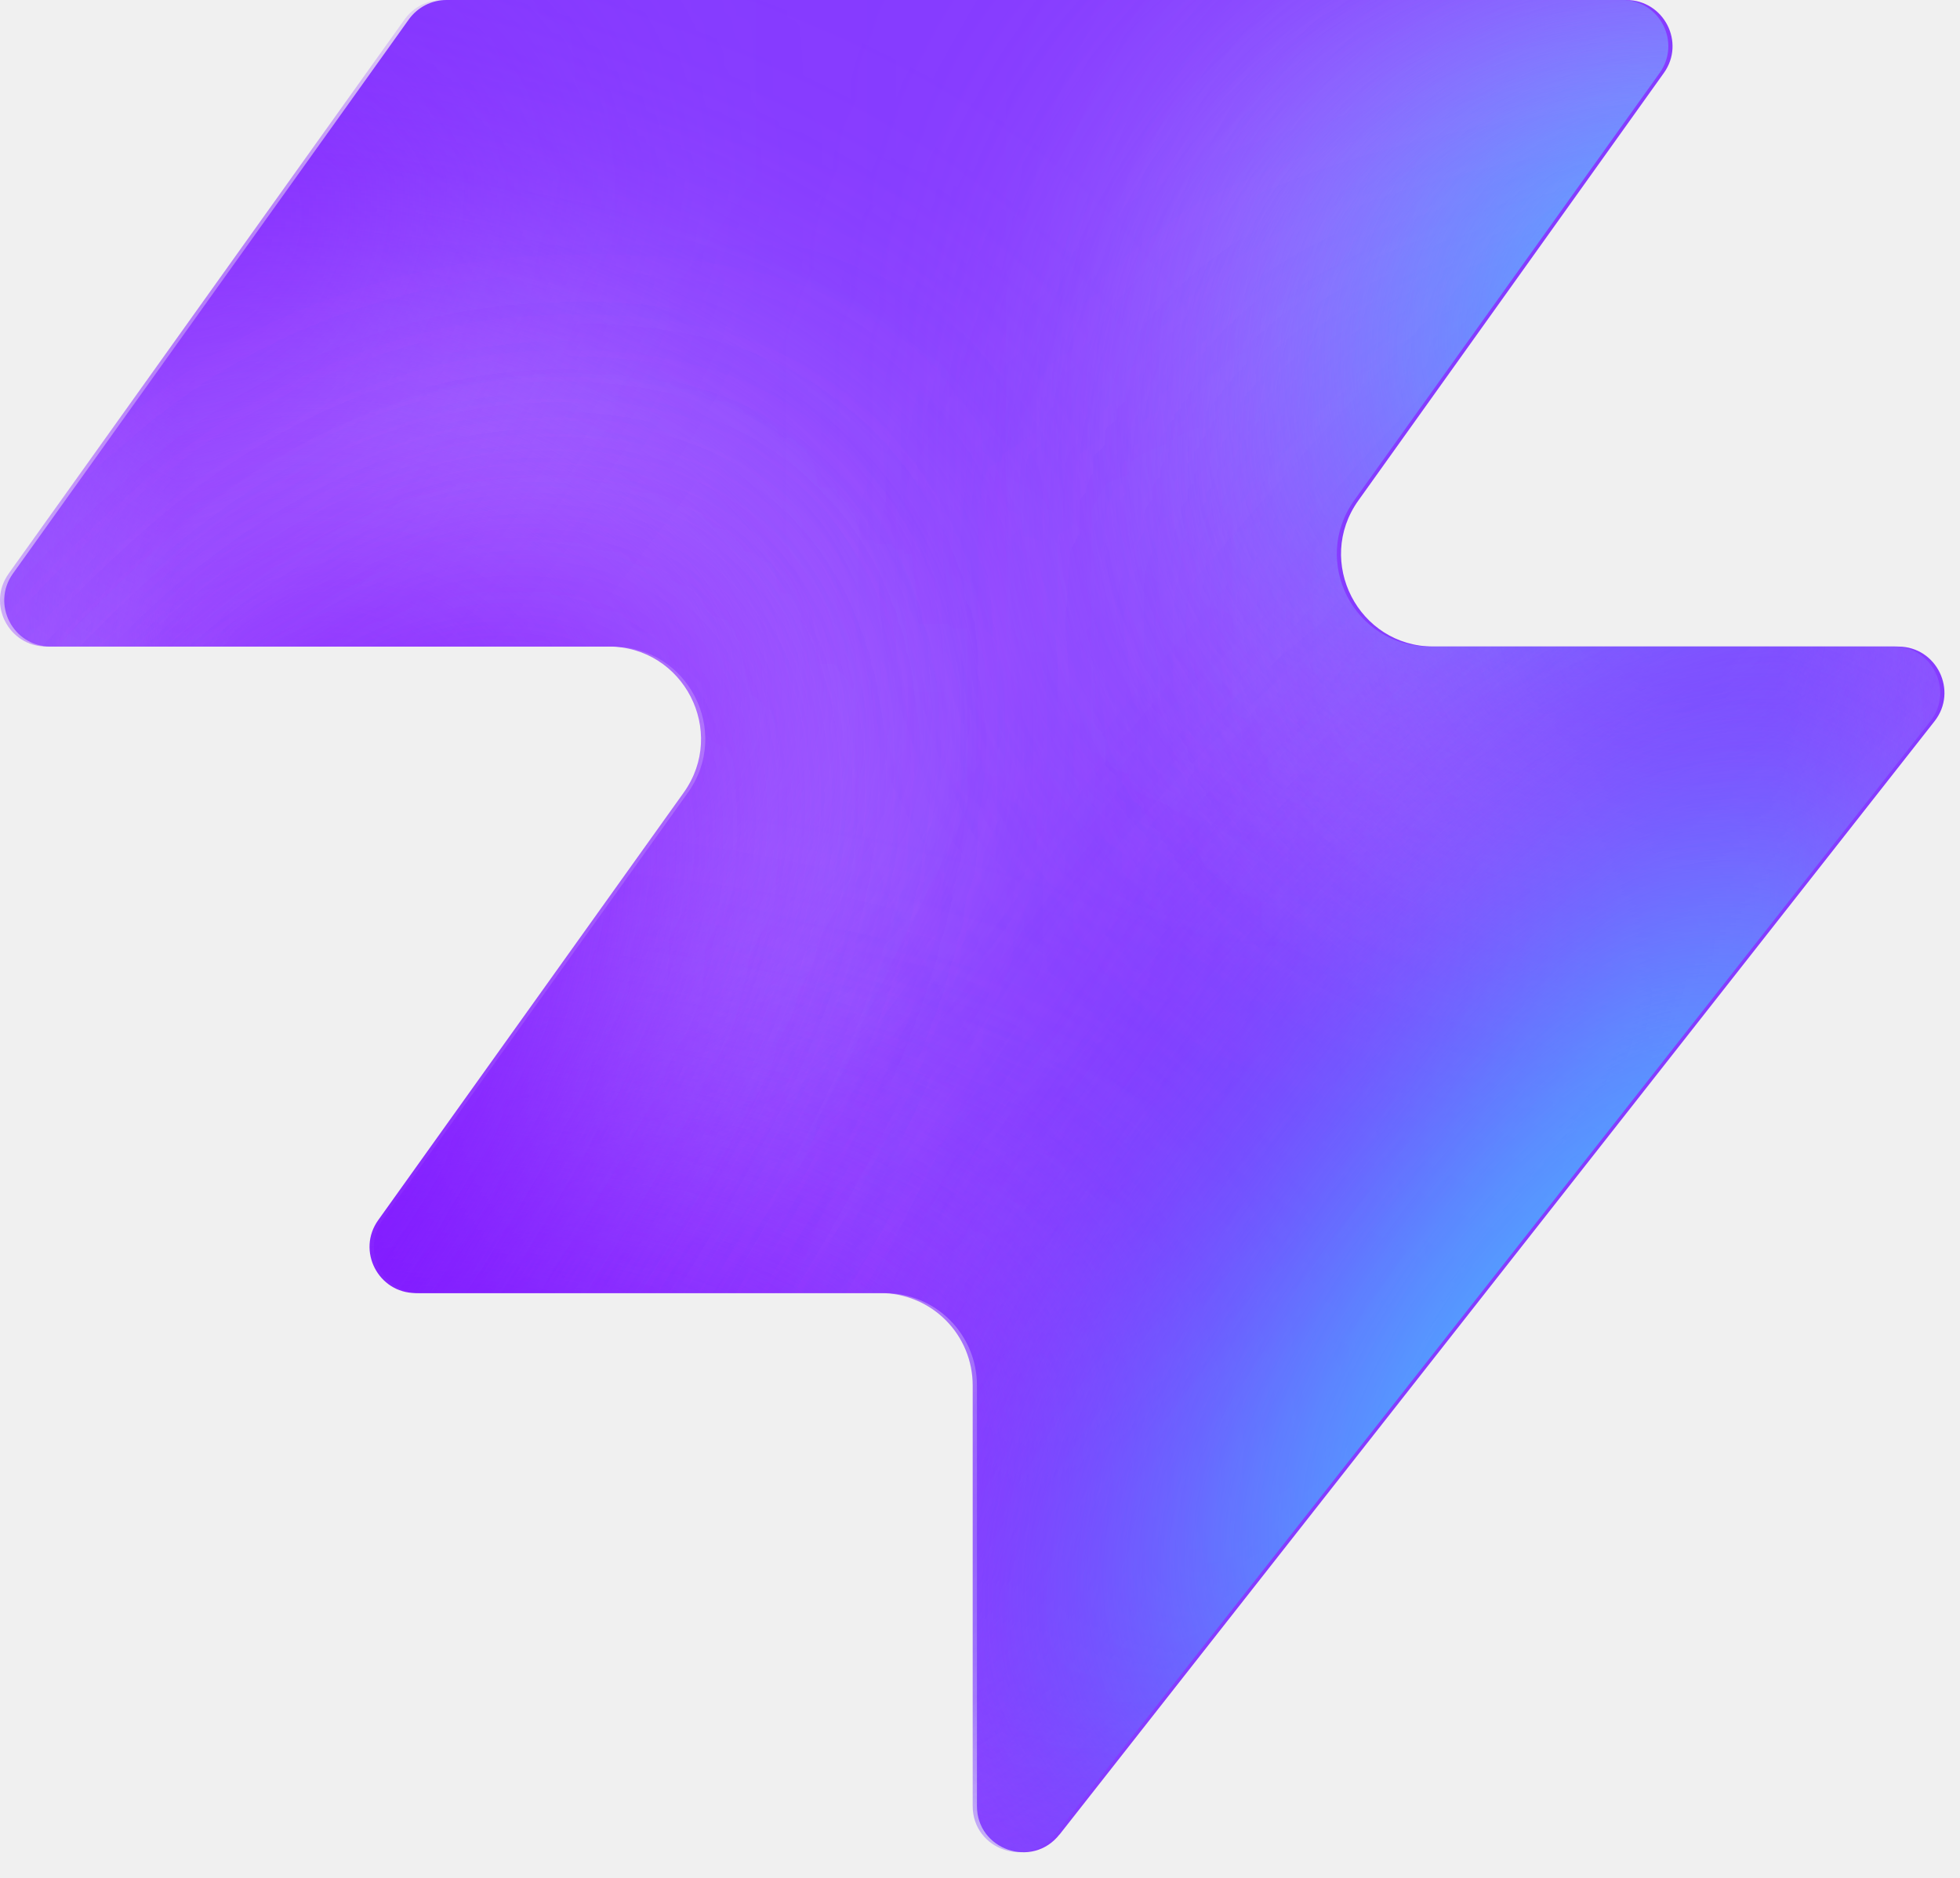
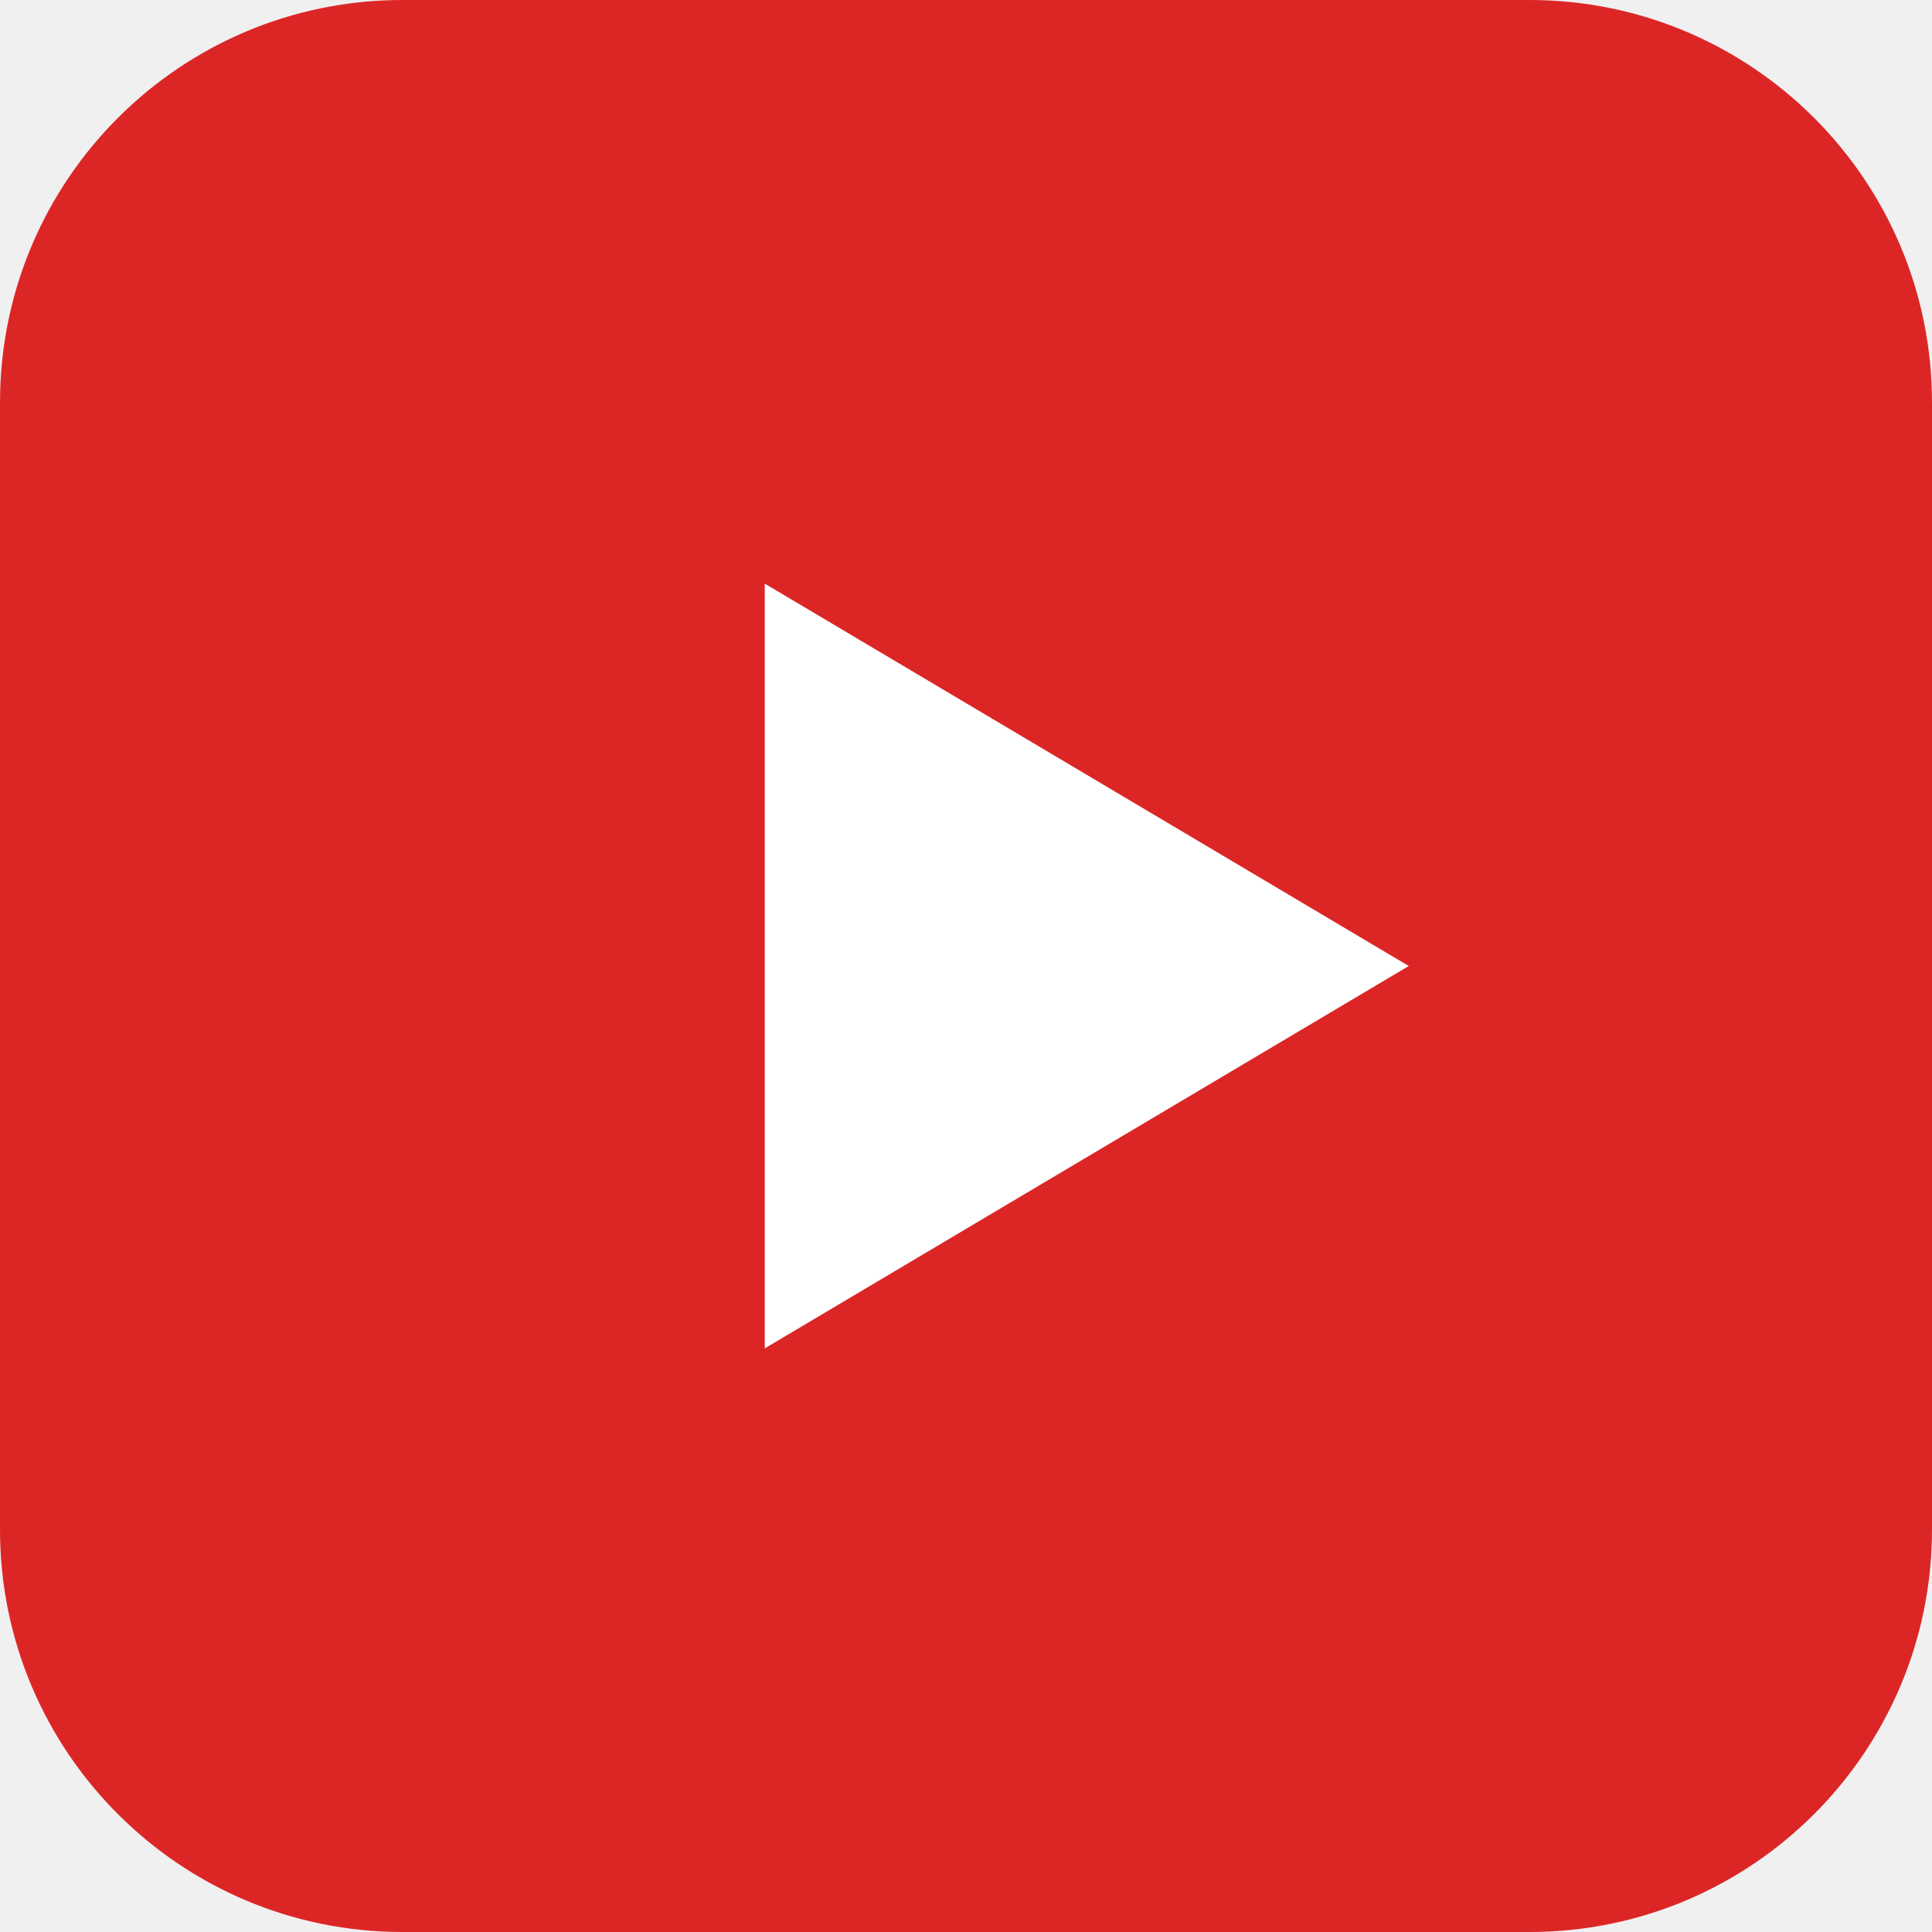
- <svg xmlns="http://www.w3.org/2000/svg" width="48" height="46" fill="none" viewBox="0 0 48 46">
-   <path fill="#863bff" d="M25.946 44.938c-.664.845-2.021.375-2.021-.698V33.937a2.26 2.26 0 0 0-2.262-2.262H10.287c-.92 0-1.456-1.04-.92-1.788l7.48-10.471c1.07-1.497 0-3.578-1.842-3.578H1.237c-.92 0-1.456-1.04-.92-1.788L10.013.474c.214-.297.556-.474.92-.474h28.894c.92 0 1.456 1.04.92 1.788l-7.48 10.471c-1.07 1.498 0 3.579 1.842 3.579h11.377c.943 0 1.473 1.088.89 1.83L25.947 44.94z" style="fill:#863bff;fill:color(display-p3 .525 .23 1);fill-opacity:1" />
-   <mask id="a" width="48" height="46" x="0" y="0" maskUnits="userSpaceOnUse" style="mask-type:alpha">
-     <path fill="#000" d="M25.842 44.938c-.664.844-2.021.375-2.021-.698V33.937a2.26 2.26 0 0 0-2.262-2.262H10.183c-.92 0-1.456-1.04-.92-1.788l7.48-10.471c1.07-1.498 0-3.579-1.842-3.579H1.133c-.92 0-1.456-1.04-.92-1.787L9.91.473c.214-.297.556-.474.92-.474h28.894c.92 0 1.456 1.04.92 1.788l-7.48 10.471c-1.07 1.498 0 3.578 1.842 3.578h11.377c.943 0 1.473 1.088.89 1.832L25.843 44.94z" style="fill:#000;fill-opacity:1" />
-   </mask>
-   <g mask="url(#a)">
-     <g filter="url(#b)">
-       <ellipse cx="5.508" cy="14.704" fill="#ede6ff" rx="5.508" ry="14.704" style="fill:#ede6ff;fill:color(display-p3 .927 .903 1);fill-opacity:1" transform="matrix(.00324 1 1 -.00324 -4.47 31.516)" />
-     </g>
-     <g filter="url(#c)">
-       <ellipse cx="10.399" cy="29.851" fill="#ede6ff" rx="10.399" ry="29.851" style="fill:#ede6ff;fill:color(display-p3 .927 .903 1);fill-opacity:1" transform="matrix(.00324 1 1 -.00324 -39.328 7.883)" />
-     </g>
-     <g filter="url(#d)">
-       <ellipse cx="5.508" cy="30.487" fill="#7e14ff" rx="5.508" ry="30.487" style="fill:#7e14ff;fill:color(display-p3 .492 .077 1);fill-opacity:1" transform="rotate(89.814 -25.913 -14.639)scale(1 -1)" />
-     </g>
-     <g filter="url(#e)">
-       <ellipse cx="5.508" cy="30.599" fill="#7e14ff" rx="5.508" ry="30.599" style="fill:#7e14ff;fill:color(display-p3 .492 .077 1);fill-opacity:1" transform="rotate(89.814 -32.644 -3.334)scale(1 -1)" />
-     </g>
-     <g filter="url(#f)">
-       <ellipse cx="5.508" cy="30.599" fill="#7e14ff" rx="5.508" ry="30.599" style="fill:#7e14ff;fill:color(display-p3 .492 .077 1);fill-opacity:1" transform="matrix(.00324 1 1 -.00324 -34.34 30.47)" />
-     </g>
-     <g filter="url(#g)">
-       <ellipse cx="14.072" cy="22.078" fill="#ede6ff" rx="14.072" ry="22.078" style="fill:#ede6ff;fill:color(display-p3 .927 .903 1);fill-opacity:1" transform="rotate(93.35 24.506 48.493)scale(-1 1)" />
-     </g>
-     <g filter="url(#h)">
-       <ellipse cx="3.47" cy="21.501" fill="#7e14ff" rx="3.47" ry="21.501" style="fill:#7e14ff;fill:color(display-p3 .492 .077 1);fill-opacity:1" transform="rotate(89.009 28.708 47.59)scale(-1 1)" />
-     </g>
-     <g filter="url(#i)">
-       <ellipse cx="3.47" cy="21.501" fill="#7e14ff" rx="3.47" ry="21.501" style="fill:#7e14ff;fill:color(display-p3 .492 .077 1);fill-opacity:1" transform="rotate(89.009 28.708 47.59)scale(-1 1)" />
-     </g>
-     <g filter="url(#j)">
-       <ellipse cx=".387" cy="8.972" fill="#7e14ff" rx="4.407" ry="29.108" style="fill:#7e14ff;fill:color(display-p3 .492 .077 1);fill-opacity:1" transform="rotate(39.51 .387 8.972)" />
-     </g>
-     <g filter="url(#k)">
-       <ellipse cx="47.523" cy="-6.092" fill="#7e14ff" rx="4.407" ry="29.108" style="fill:#7e14ff;fill:color(display-p3 .492 .077 1);fill-opacity:1" transform="rotate(37.892 47.523 -6.092)" />
-     </g>
-     <g filter="url(#l)">
-       <ellipse cx="41.412" cy="6.333" fill="#47bfff" rx="5.971" ry="9.665" style="fill:#47bfff;fill:color(display-p3 .28 .748 1);fill-opacity:1" transform="rotate(37.892 41.412 6.333)" />
-     </g>
-     <g filter="url(#m)">
-       <ellipse cx="-1.879" cy="38.332" fill="#7e14ff" rx="4.407" ry="29.108" style="fill:#7e14ff;fill:color(display-p3 .492 .077 1);fill-opacity:1" transform="rotate(37.892 -1.88 38.332)" />
-     </g>
-     <g filter="url(#n)">
-       <ellipse cx="-1.879" cy="38.332" fill="#7e14ff" rx="4.407" ry="29.108" style="fill:#7e14ff;fill:color(display-p3 .492 .077 1);fill-opacity:1" transform="rotate(37.892 -1.88 38.332)" />
-     </g>
-     <g filter="url(#o)">
-       <ellipse cx="35.651" cy="29.907" fill="#7e14ff" rx="4.407" ry="29.108" style="fill:#7e14ff;fill:color(display-p3 .492 .077 1);fill-opacity:1" transform="rotate(37.892 35.651 29.907)" />
-     </g>
-     <g filter="url(#p)">
-       <ellipse cx="38.418" cy="32.4" fill="#47bfff" rx="5.971" ry="15.297" style="fill:#47bfff;fill:color(display-p3 .28 .748 1);fill-opacity:1" transform="rotate(37.892 38.418 32.4)" />
-     </g>
-   </g>
-   <defs>
-     <filter id="b" width="60.045" height="41.654" x="-19.77" y="16.149" color-interpolation-filters="sRGB" filterUnits="userSpaceOnUse">
-       <feFlood flood-opacity="0" result="BackgroundImageFix" />
-       <feBlend in="SourceGraphic" in2="BackgroundImageFix" result="shape" />
-       <feGaussianBlur result="effect1_foregroundBlur_2002_17158" stdDeviation="7.659" />
-     </filter>
-     <filter id="c" width="90.34" height="51.437" x="-54.613" y="-7.533" color-interpolation-filters="sRGB" filterUnits="userSpaceOnUse">
-       <feFlood flood-opacity="0" result="BackgroundImageFix" />
-       <feBlend in="SourceGraphic" in2="BackgroundImageFix" result="shape" />
-       <feGaussianBlur result="effect1_foregroundBlur_2002_17158" stdDeviation="7.659" />
-     </filter>
-     <filter id="d" width="79.355" height="29.4" x="-49.64" y="2.03" color-interpolation-filters="sRGB" filterUnits="userSpaceOnUse">
-       <feFlood flood-opacity="0" result="BackgroundImageFix" />
-       <feBlend in="SourceGraphic" in2="BackgroundImageFix" result="shape" />
-       <feGaussianBlur result="effect1_foregroundBlur_2002_17158" stdDeviation="4.596" />
-     </filter>
-     <filter id="e" width="79.579" height="29.4" x="-45.045" y="20.029" color-interpolation-filters="sRGB" filterUnits="userSpaceOnUse">
-       <feFlood flood-opacity="0" result="BackgroundImageFix" />
-       <feBlend in="SourceGraphic" in2="BackgroundImageFix" result="shape" />
-       <feGaussianBlur result="effect1_foregroundBlur_2002_17158" stdDeviation="4.596" />
-     </filter>
-     <filter id="f" width="79.579" height="29.4" x="-43.513" y="21.178" color-interpolation-filters="sRGB" filterUnits="userSpaceOnUse">
-       <feFlood flood-opacity="0" result="BackgroundImageFix" />
-       <feBlend in="SourceGraphic" in2="BackgroundImageFix" result="shape" />
-       <feGaussianBlur result="effect1_foregroundBlur_2002_17158" stdDeviation="4.596" />
-     </filter>
-     <filter id="g" width="74.749" height="58.852" x="15.756" y="-17.901" color-interpolation-filters="sRGB" filterUnits="userSpaceOnUse">
-       <feFlood flood-opacity="0" result="BackgroundImageFix" />
-       <feBlend in="SourceGraphic" in2="BackgroundImageFix" result="shape" />
-       <feGaussianBlur result="effect1_foregroundBlur_2002_17158" stdDeviation="7.659" />
-     </filter>
-     <filter id="h" width="61.377" height="25.362" x="23.548" y="2.284" color-interpolation-filters="sRGB" filterUnits="userSpaceOnUse">
-       <feFlood flood-opacity="0" result="BackgroundImageFix" />
-       <feBlend in="SourceGraphic" in2="BackgroundImageFix" result="shape" />
-       <feGaussianBlur result="effect1_foregroundBlur_2002_17158" stdDeviation="4.596" />
-     </filter>
-     <filter id="i" width="61.377" height="25.362" x="23.548" y="2.284" color-interpolation-filters="sRGB" filterUnits="userSpaceOnUse">
-       <feFlood flood-opacity="0" result="BackgroundImageFix" />
-       <feBlend in="SourceGraphic" in2="BackgroundImageFix" result="shape" />
-       <feGaussianBlur result="effect1_foregroundBlur_2002_17158" stdDeviation="4.596" />
-     </filter>
-     <filter id="j" width="56.045" height="63.649" x="-27.636" y="-22.853" color-interpolation-filters="sRGB" filterUnits="userSpaceOnUse">
-       <feFlood flood-opacity="0" result="BackgroundImageFix" />
-       <feBlend in="SourceGraphic" in2="BackgroundImageFix" result="shape" />
-       <feGaussianBlur result="effect1_foregroundBlur_2002_17158" stdDeviation="4.596" />
-     </filter>
-     <filter id="k" width="54.814" height="64.646" x="20.116" y="-38.415" color-interpolation-filters="sRGB" filterUnits="userSpaceOnUse">
-       <feFlood flood-opacity="0" result="BackgroundImageFix" />
-       <feBlend in="SourceGraphic" in2="BackgroundImageFix" result="shape" />
-       <feGaussianBlur result="effect1_foregroundBlur_2002_17158" stdDeviation="4.596" />
-     </filter>
-     <filter id="l" width="33.541" height="35.313" x="24.641" y="-11.323" color-interpolation-filters="sRGB" filterUnits="userSpaceOnUse">
-       <feFlood flood-opacity="0" result="BackgroundImageFix" />
-       <feBlend in="SourceGraphic" in2="BackgroundImageFix" result="shape" />
-       <feGaussianBlur result="effect1_foregroundBlur_2002_17158" stdDeviation="4.596" />
-     </filter>
-     <filter id="m" width="54.814" height="64.646" x="-29.286" y="6.009" color-interpolation-filters="sRGB" filterUnits="userSpaceOnUse">
-       <feFlood flood-opacity="0" result="BackgroundImageFix" />
-       <feBlend in="SourceGraphic" in2="BackgroundImageFix" result="shape" />
-       <feGaussianBlur result="effect1_foregroundBlur_2002_17158" stdDeviation="4.596" />
-     </filter>
-     <filter id="n" width="54.814" height="64.646" x="-29.286" y="6.009" color-interpolation-filters="sRGB" filterUnits="userSpaceOnUse">
-       <feFlood flood-opacity="0" result="BackgroundImageFix" />
-       <feBlend in="SourceGraphic" in2="BackgroundImageFix" result="shape" />
-       <feGaussianBlur result="effect1_foregroundBlur_2002_17158" stdDeviation="4.596" />
-     </filter>
-     <filter id="o" width="54.814" height="64.646" x="8.244" y="-2.416" color-interpolation-filters="sRGB" filterUnits="userSpaceOnUse">
-       <feFlood flood-opacity="0" result="BackgroundImageFix" />
-       <feBlend in="SourceGraphic" in2="BackgroundImageFix" result="shape" />
-       <feGaussianBlur result="effect1_foregroundBlur_2002_17158" stdDeviation="4.596" />
-     </filter>
-     <filter id="p" width="39.409" height="43.623" x="18.713" y="10.588" color-interpolation-filters="sRGB" filterUnits="userSpaceOnUse">
-       <feFlood flood-opacity="0" result="BackgroundImageFix" />
-       <feBlend in="SourceGraphic" in2="BackgroundImageFix" result="shape" />
-       <feGaussianBlur result="effect1_foregroundBlur_2002_17158" stdDeviation="4.596" />
-     </filter>
-   </defs>
+ <svg xmlns="http://www.w3.org/2000/svg" width="48" height="48" viewBox="0 0 48 48" fill="none">
+   <rect width="48" height="48" rx="10" fill="#DC2626" />
+   <path d="M19 14.5v19L35 24z" fill="#fff" />
</svg>
